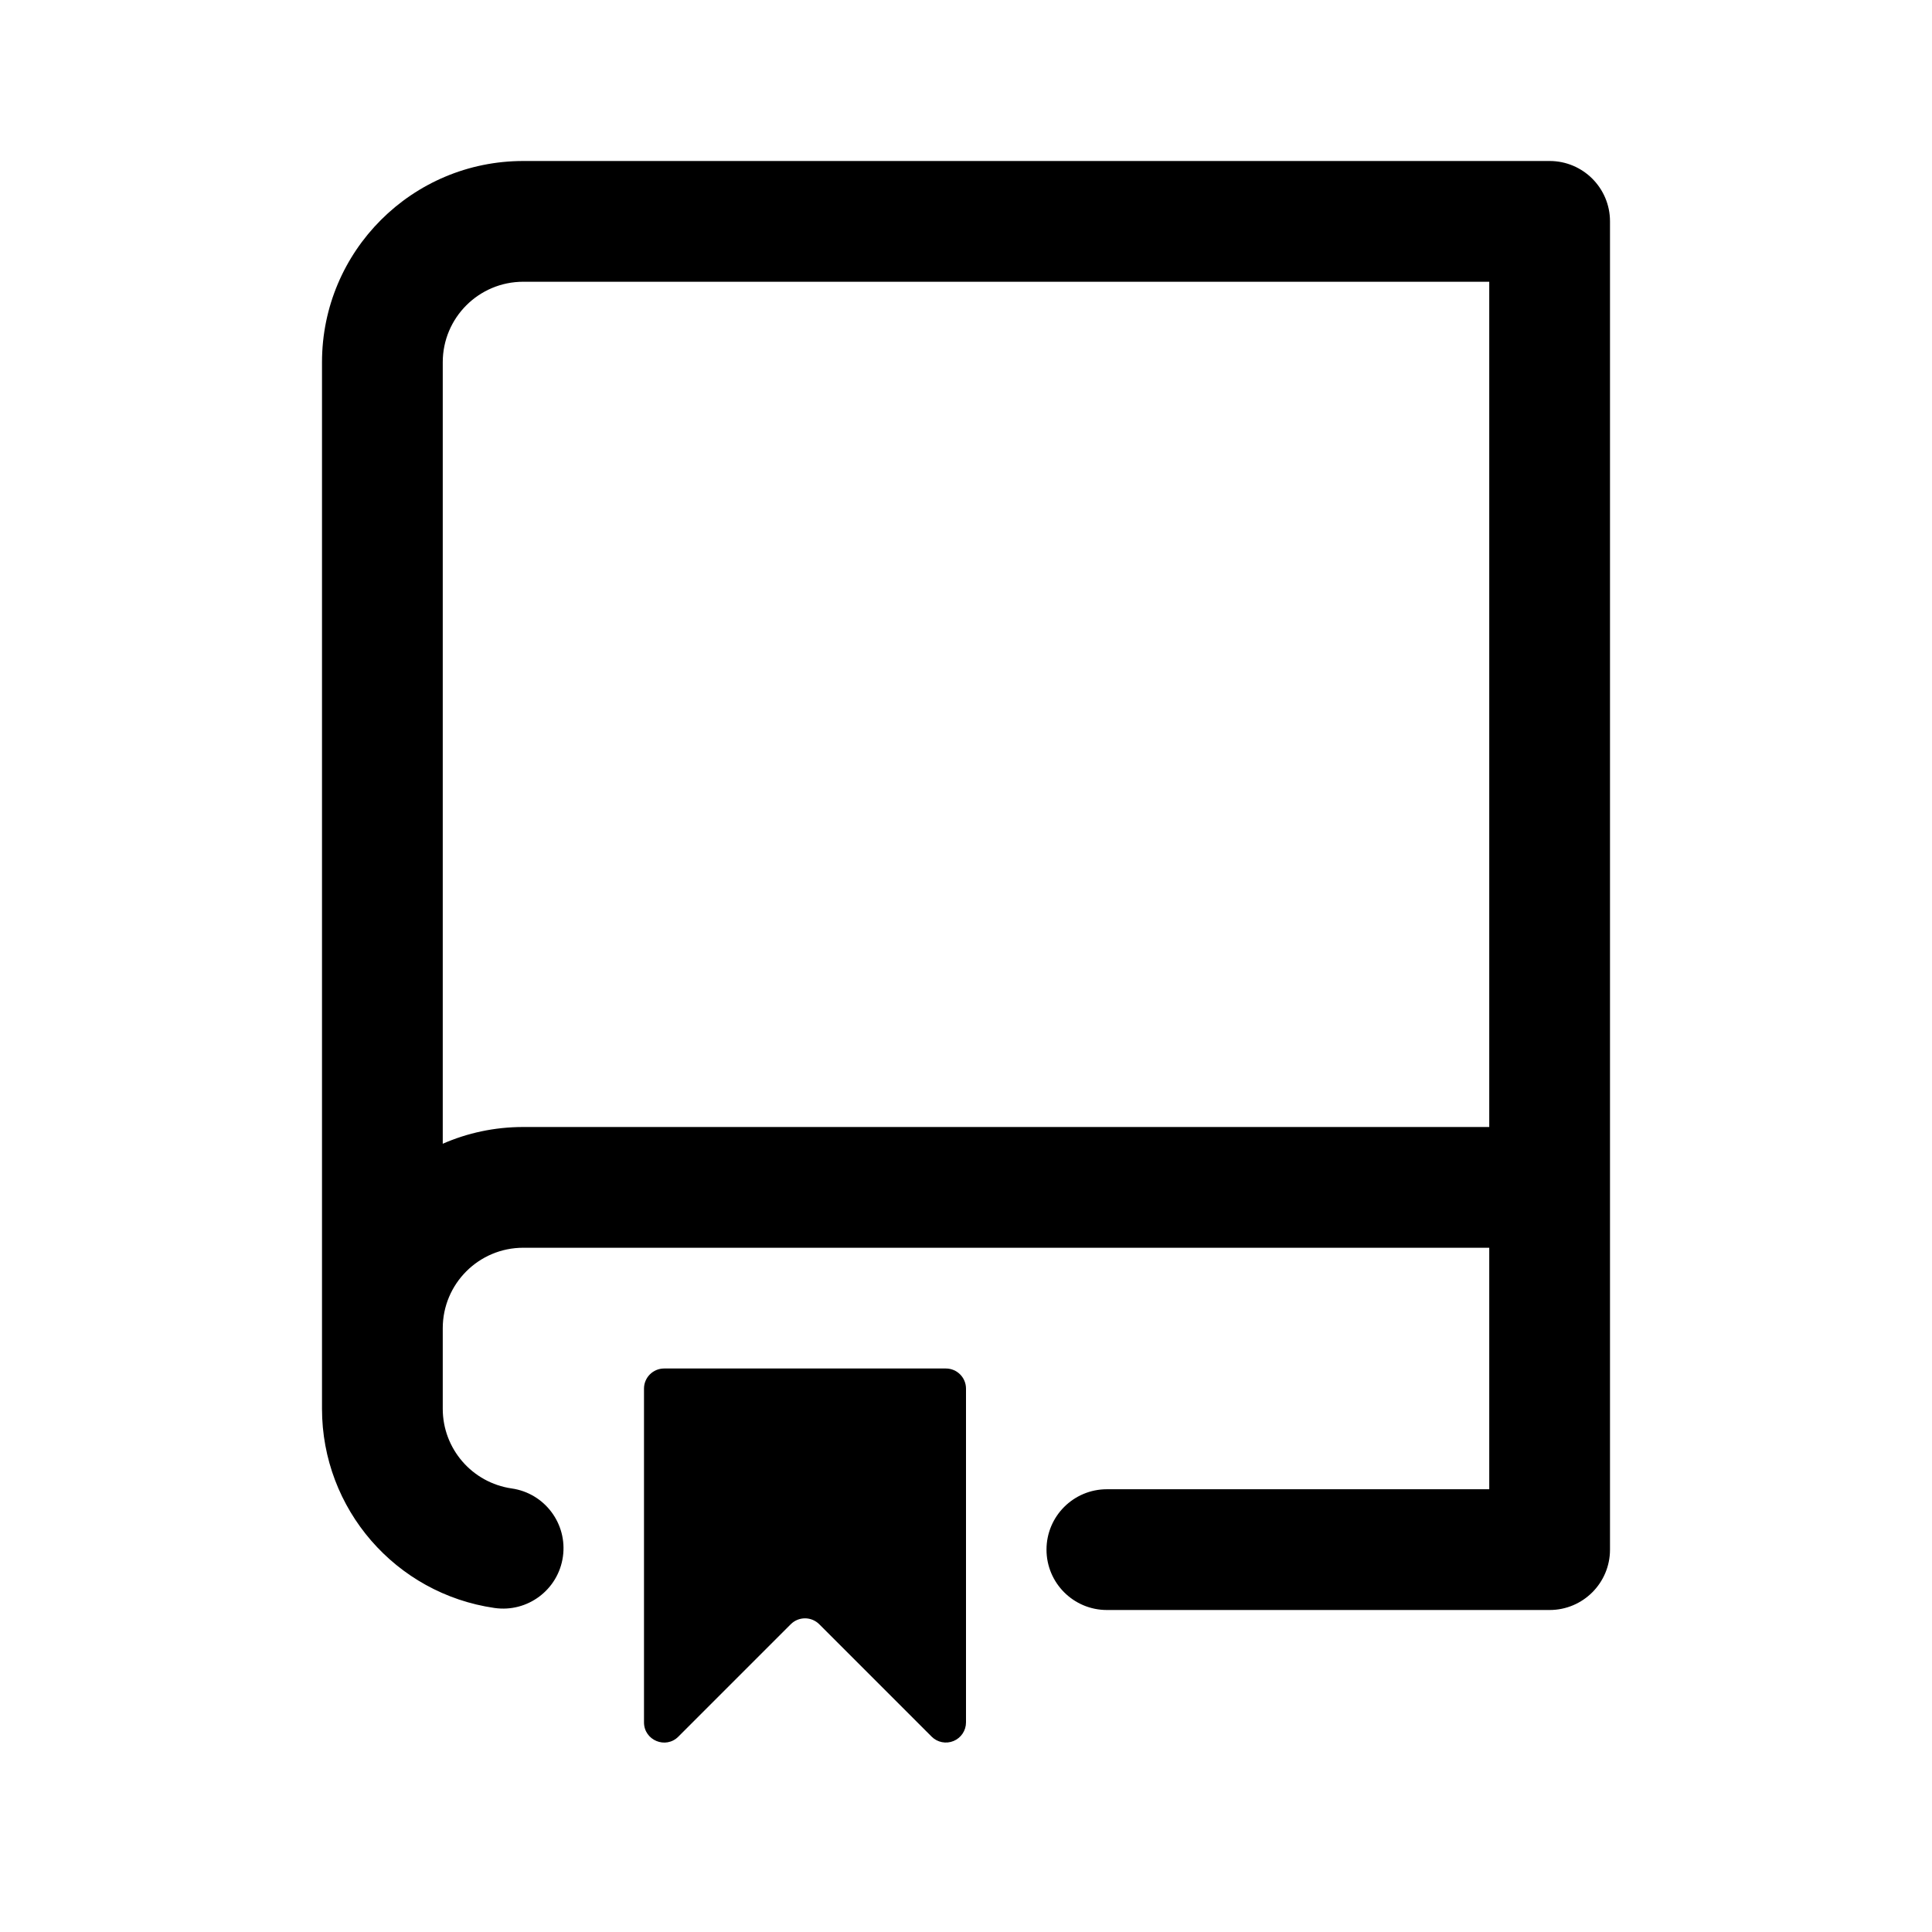
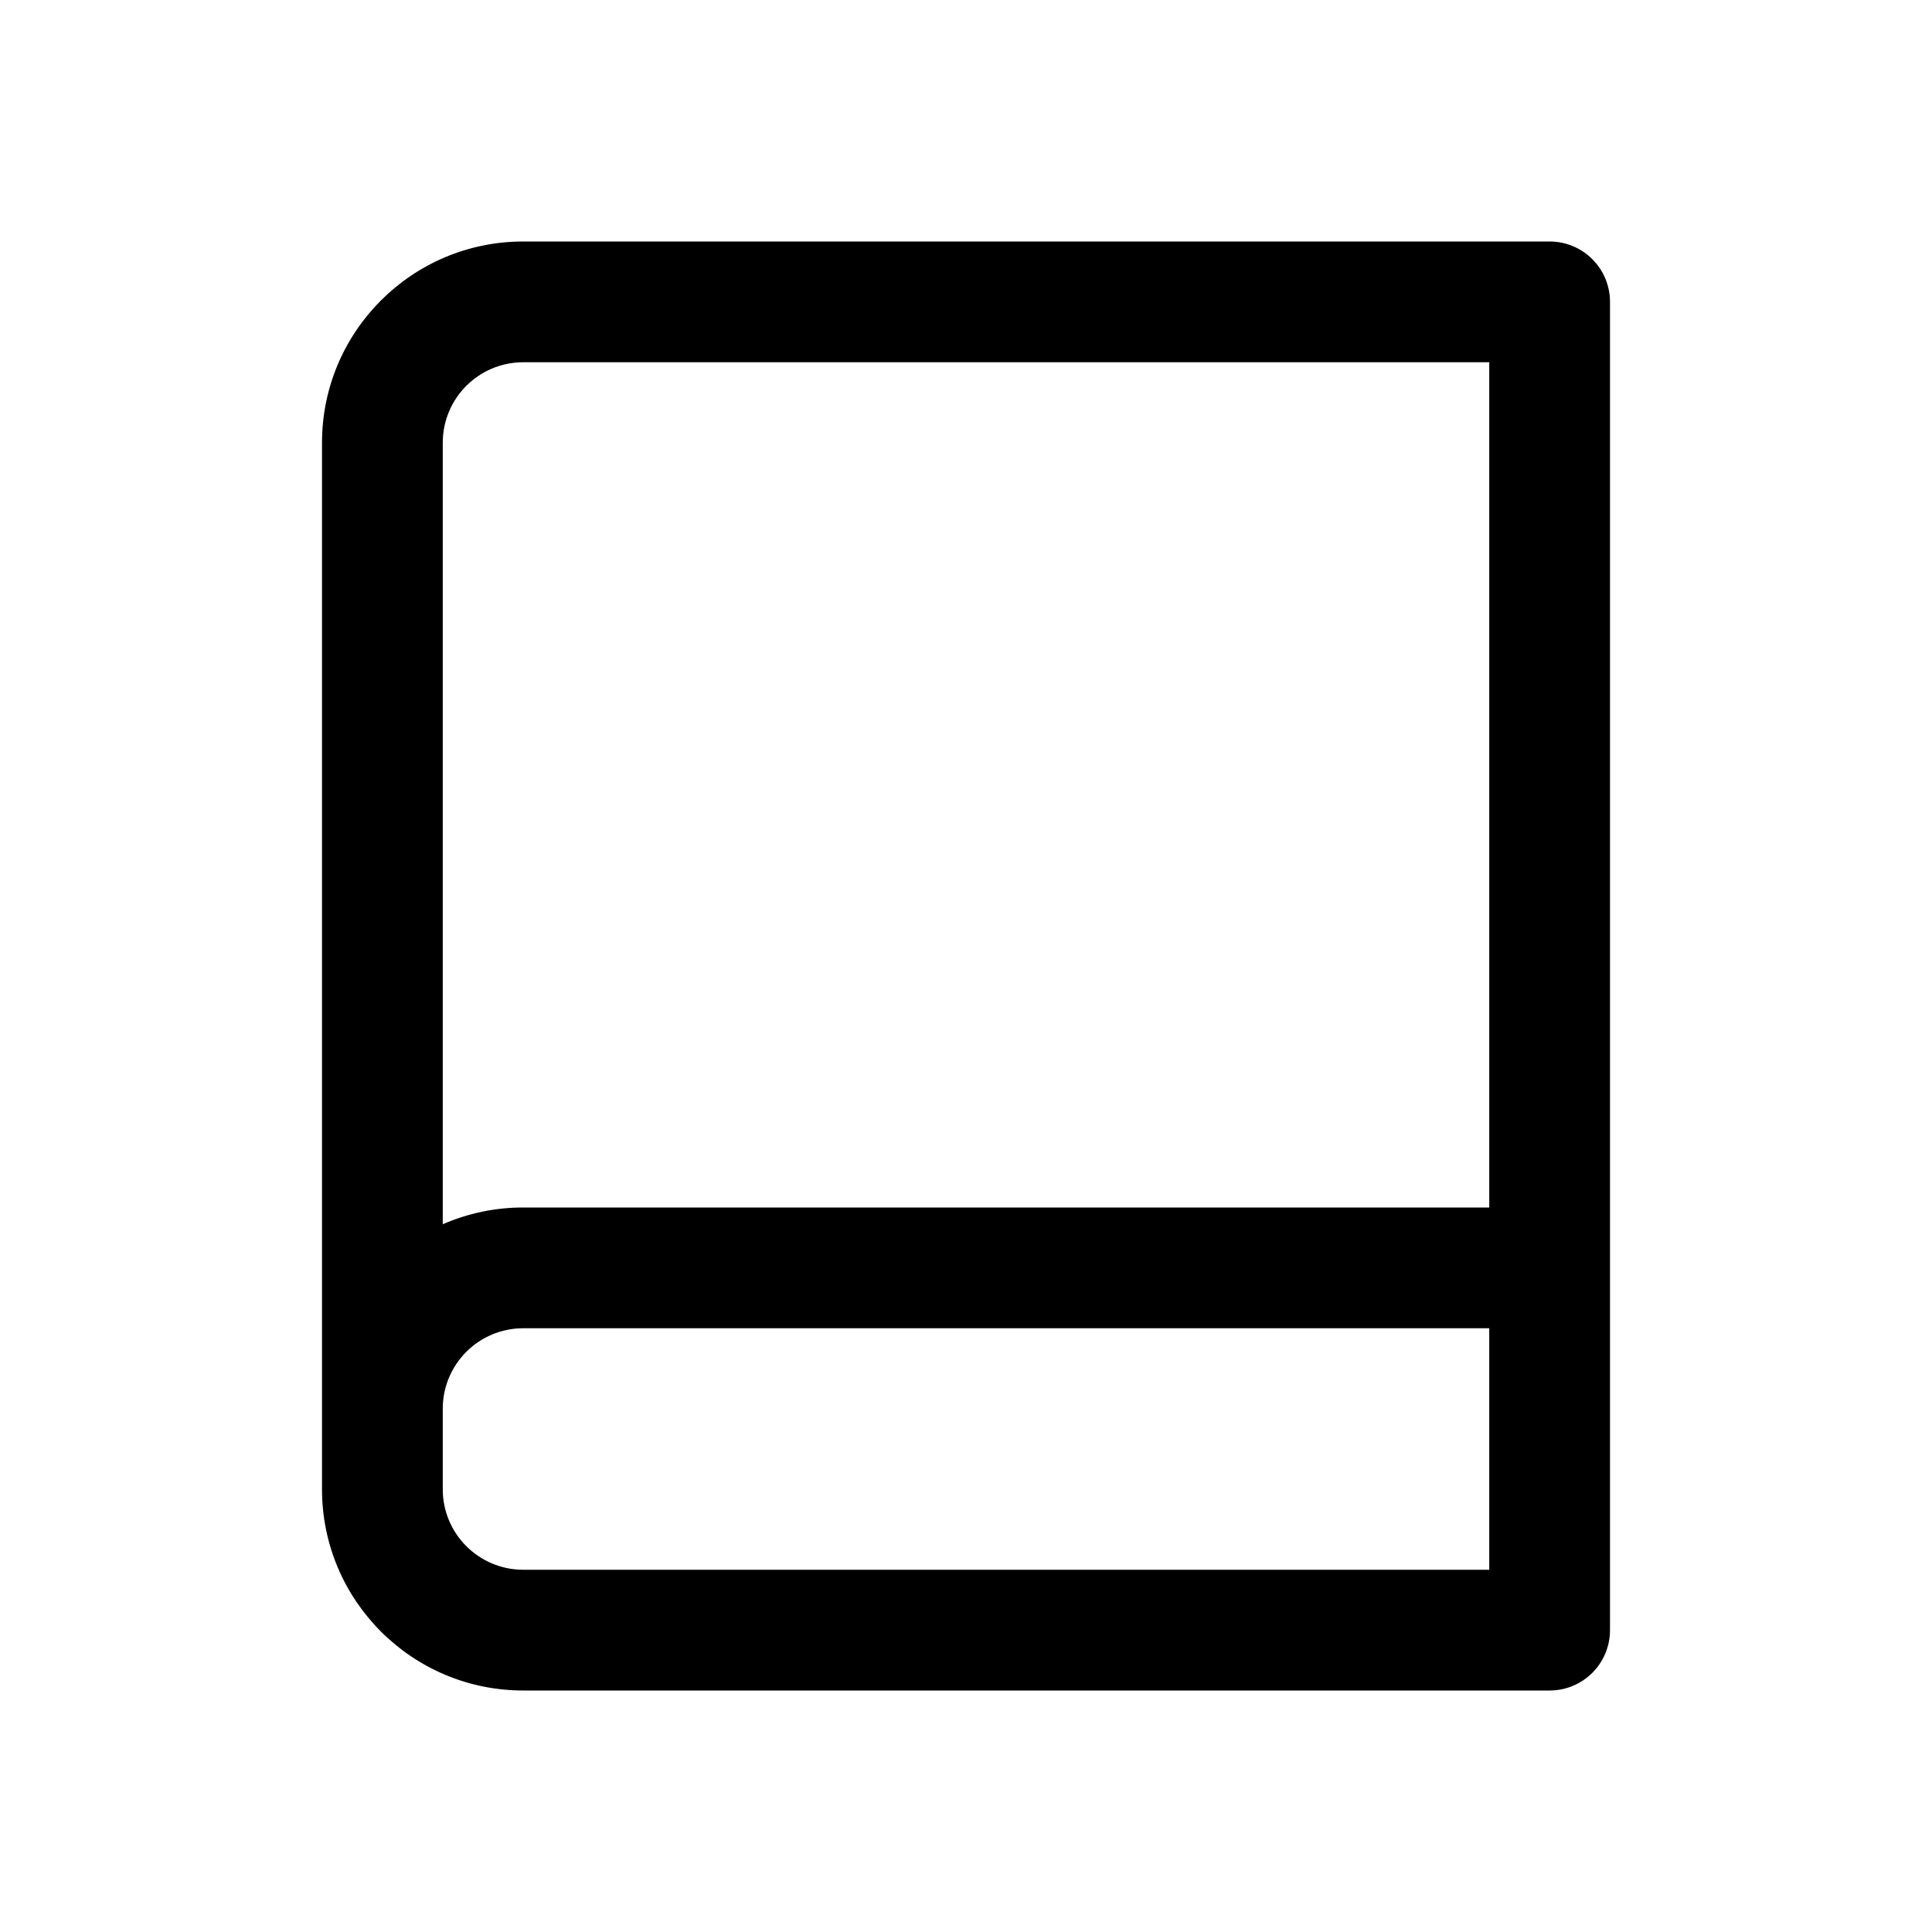
<svg xmlns="http://www.w3.org/2000/svg" width="24" height="24" viewBox="0 0 24 24">
-   <path fill-rule="evenodd" clip-rule="evenodd" d="M4 4.5A2.5 2.5 0 016.5 2h12.75a.75.75 0 01.75.75v16.5a.75.75 0 01-.75.75h-5.5a.75.75 0 010-1.5h4.75v-3h-12a1 1 0 00-1 1v1a1 1 0 00.856.99.75.75 0 01-.212 1.485A2.5 2.5 0 014 17.5v-13zm14.5-1V14h-12c-.356 0-.694.074-1 .208V4.5a1 1 0 011-1h12zM8 17.25v4.146c0 .223.27.335.427.177l1.396-1.396a.25.25 0 01.354 0l1.396 1.396a.25.25 0 00.427-.177V17.25a.25.25 0 00-.25-.25h-3.5a.25.25 0 00-.25.25z" />
+   <path fill-rule="evenodd" clip-rule="evenodd" d="M6.5 3A2.5 2.5 0 004 5.5v13A2.5 2.5 0 006.5 21h12.75a.75.75 0 00.75-.75V3.75a.75.75 0 00-.75-.75H6.5zm-1 15v.5a1 1 0 001 1h12v-3h-12a1 1 0 00-1 1v.5zm0-2.792a2.492 2.492 0 011-.208h12V4.5h-12a1 1 0 00-1 1v9.708z" />
</svg>
